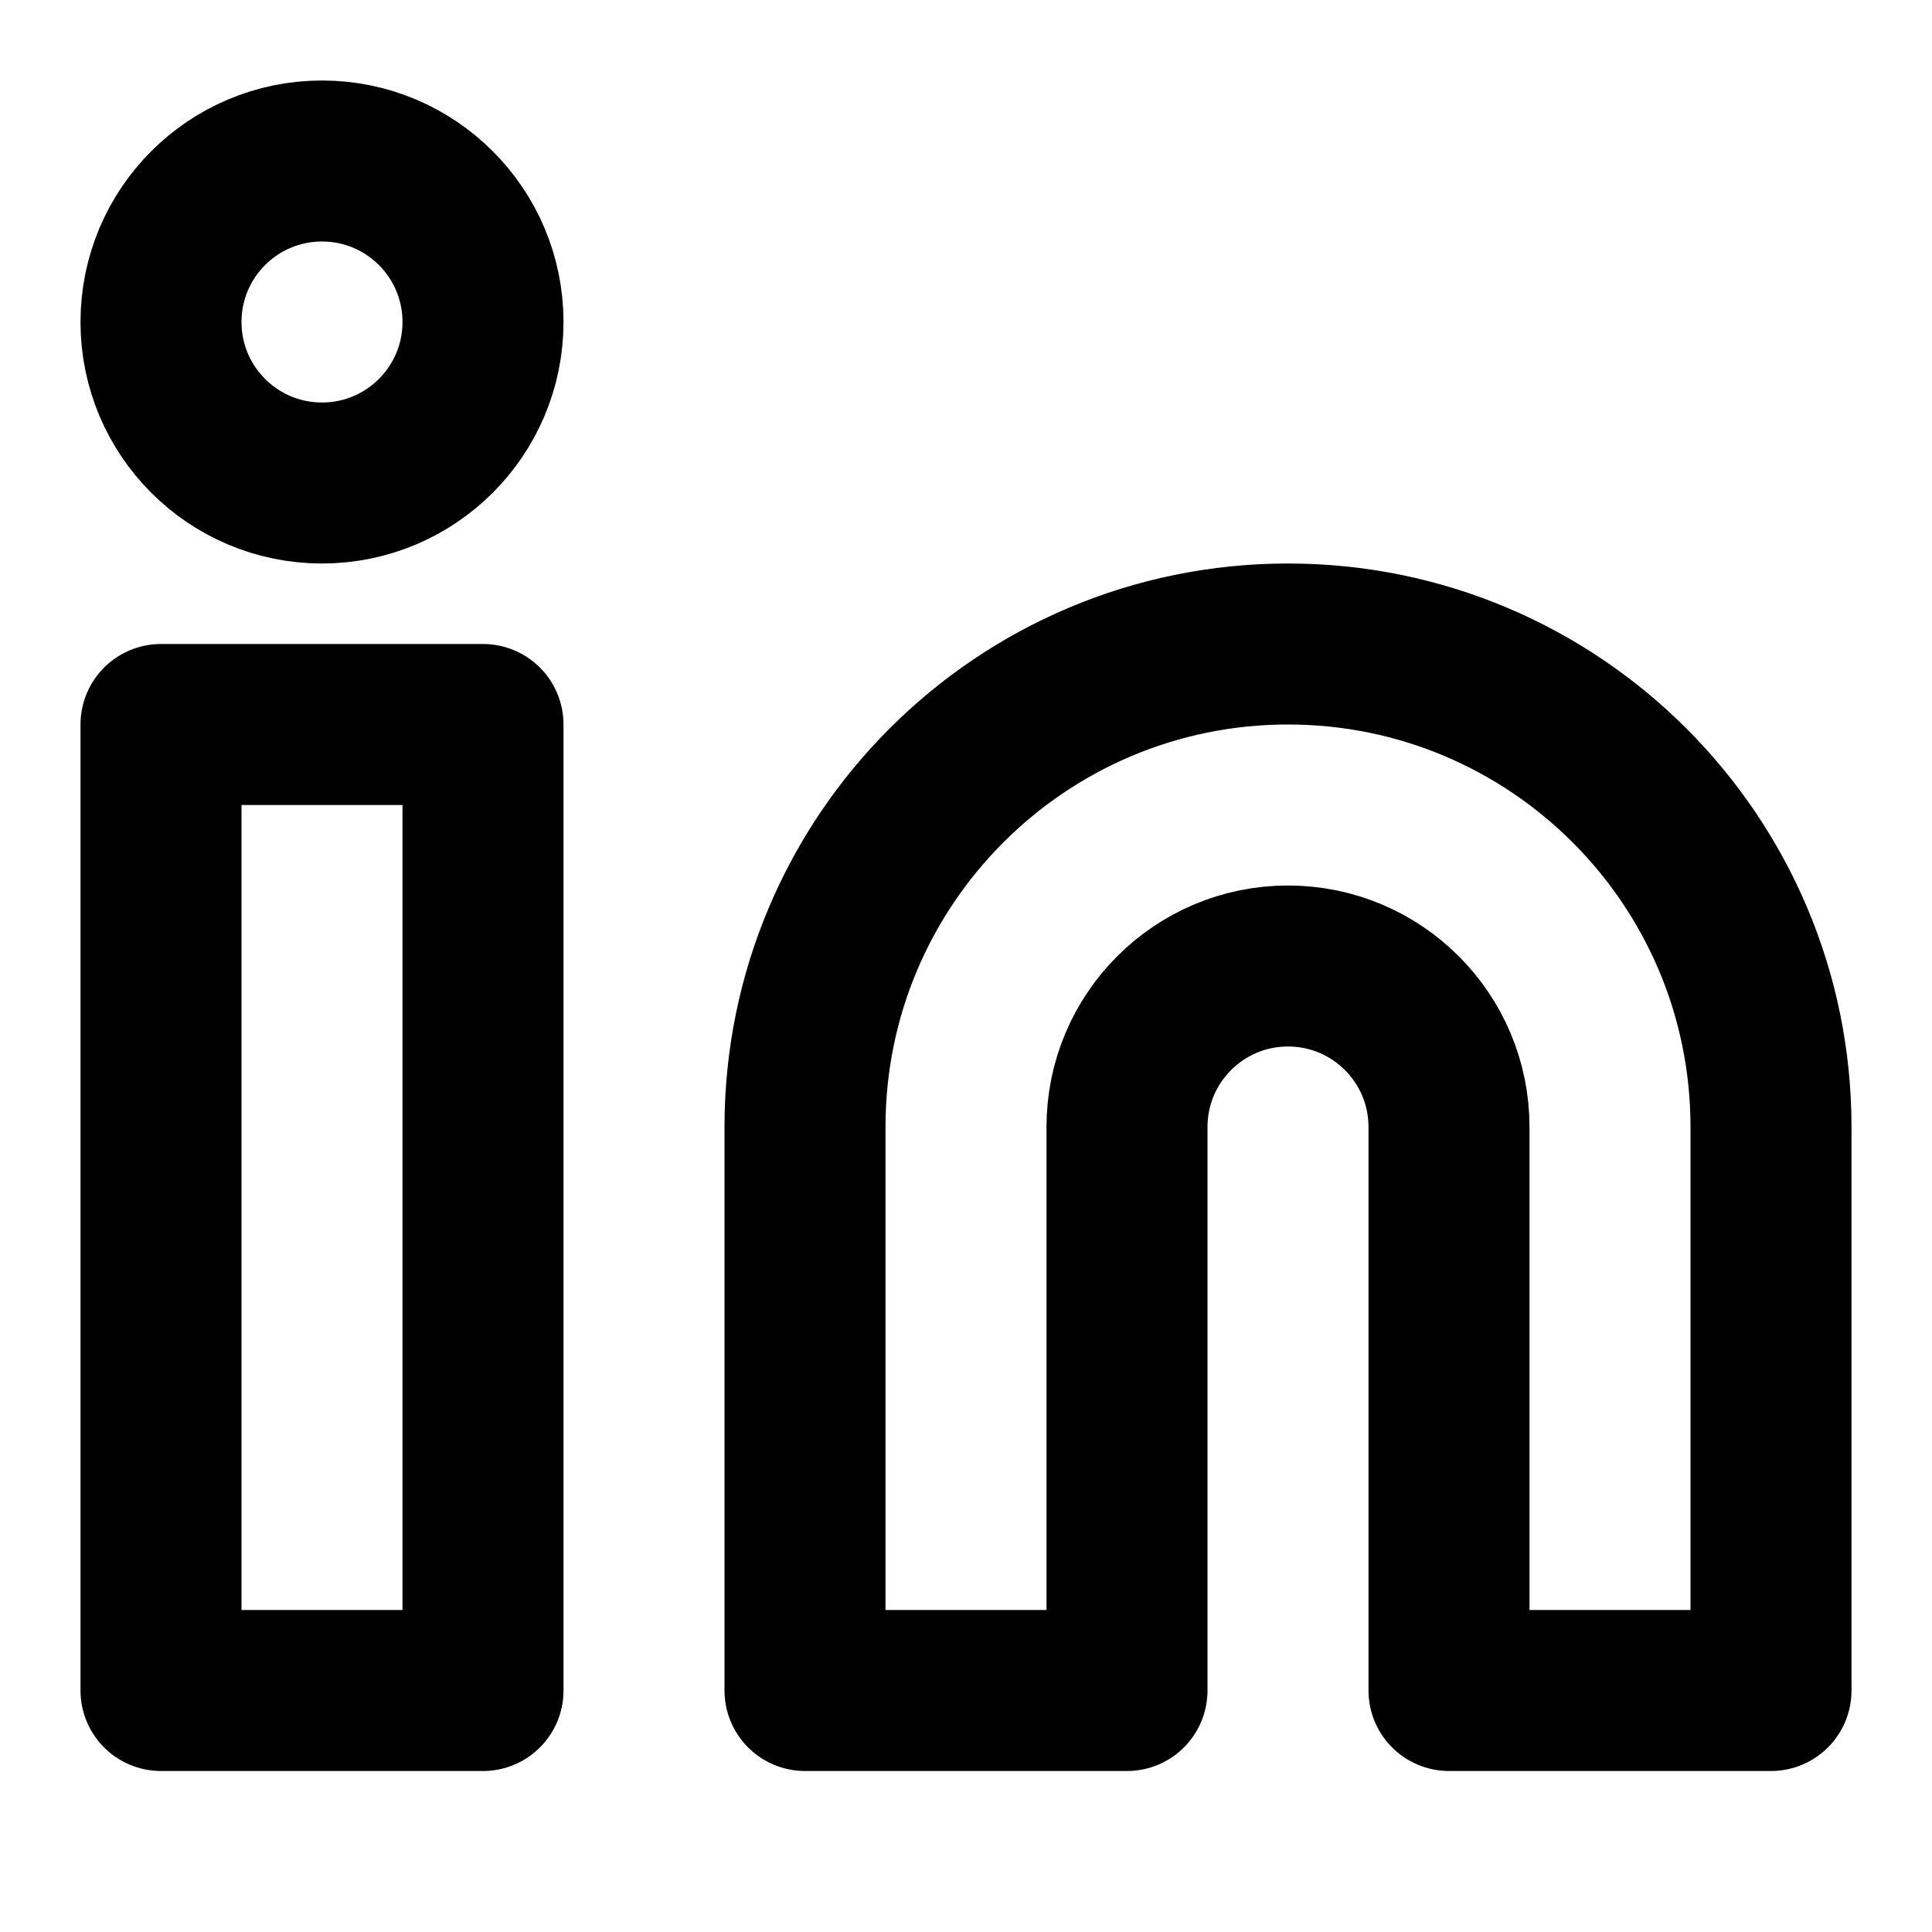
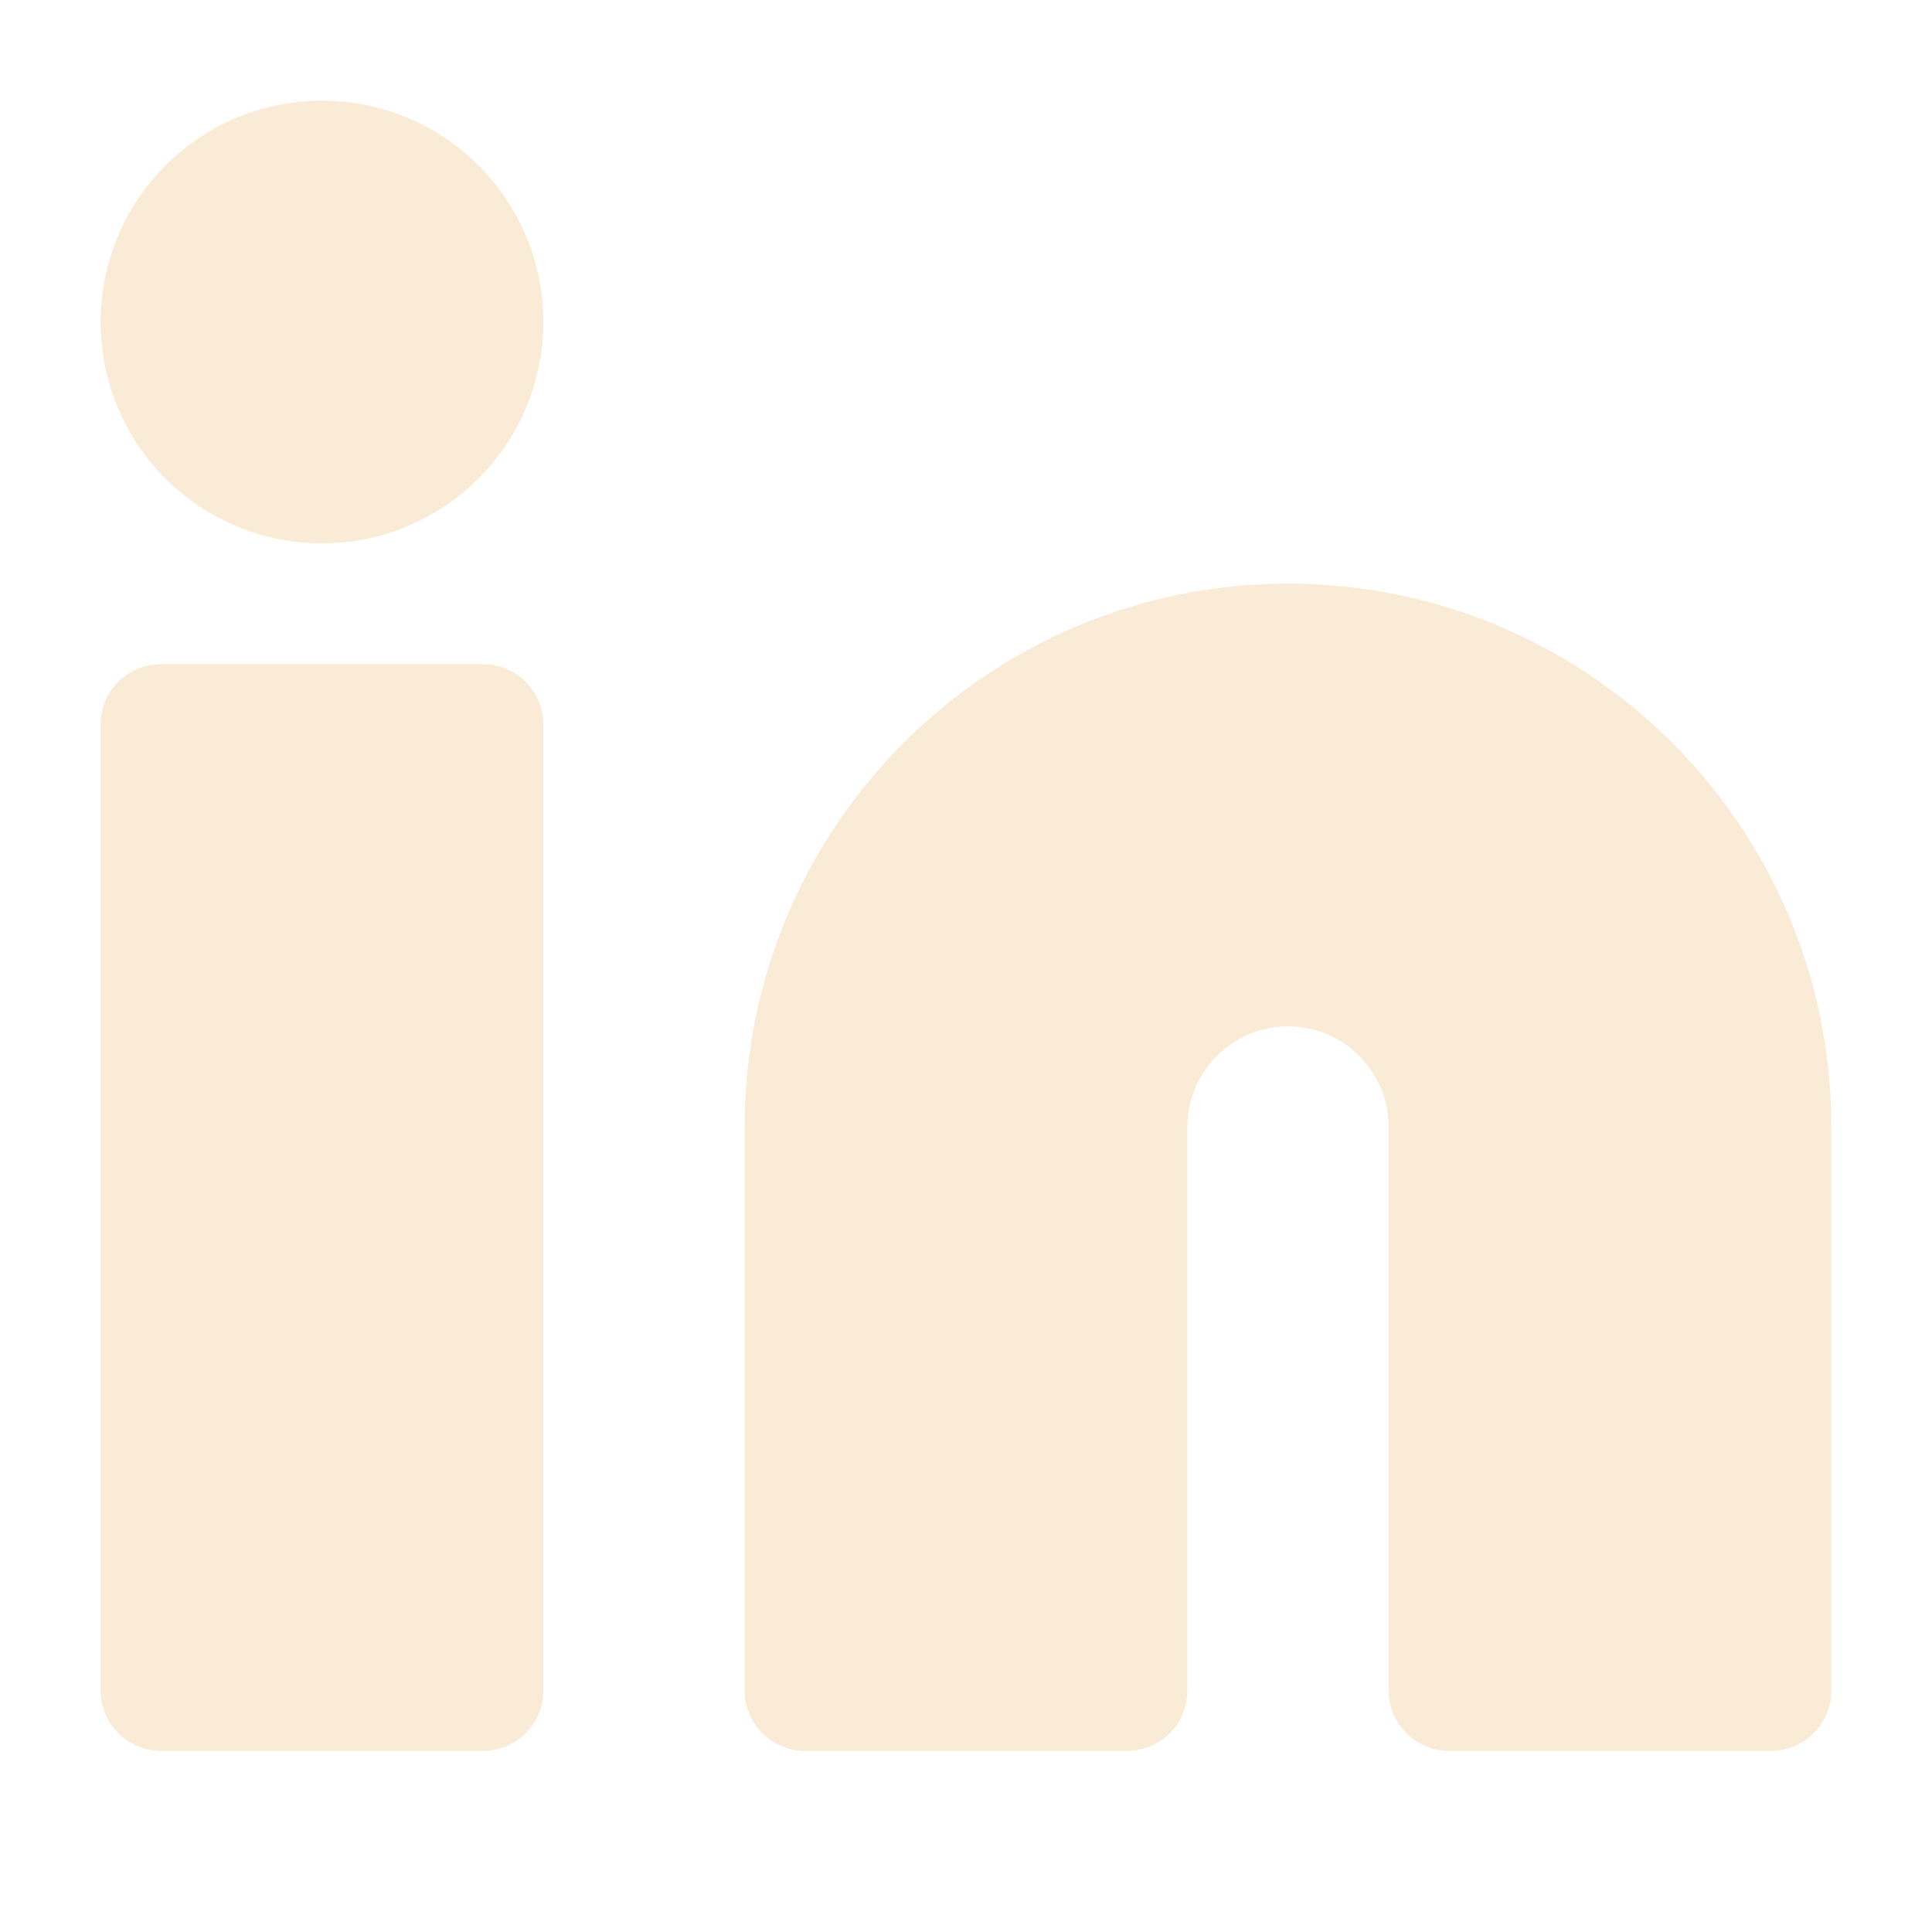
- <svg xmlns="http://www.w3.org/2000/svg" width="24" height="24" viewBox="0 0 24 24" fill="none" stroke="currentColor" stroke-width="2" stroke-linecap="round" stroke-linejoin="round" class="feather feather-linkedin">
+ <svg xmlns="http://www.w3.org/2000/svg" width="24" height="24" viewBox="0 0 24 24" fill="antiquewhite" stroke="antiquewhite" stroke-width="1.5" stroke-linecap="round" stroke-linejoin="round" class="feather feather-linkedin">
  <path d="M16 8a6 6 0 0 1 6 6v7h-4v-7a2 2 0 0 0-2-2 2 2 0 0 0-2 2v7h-4v-7a6 6 0 0 1 6-6z" />
  <rect x="2" y="9" width="4" height="12" />
  <circle cx="4" cy="4" r="2" />
</svg>
